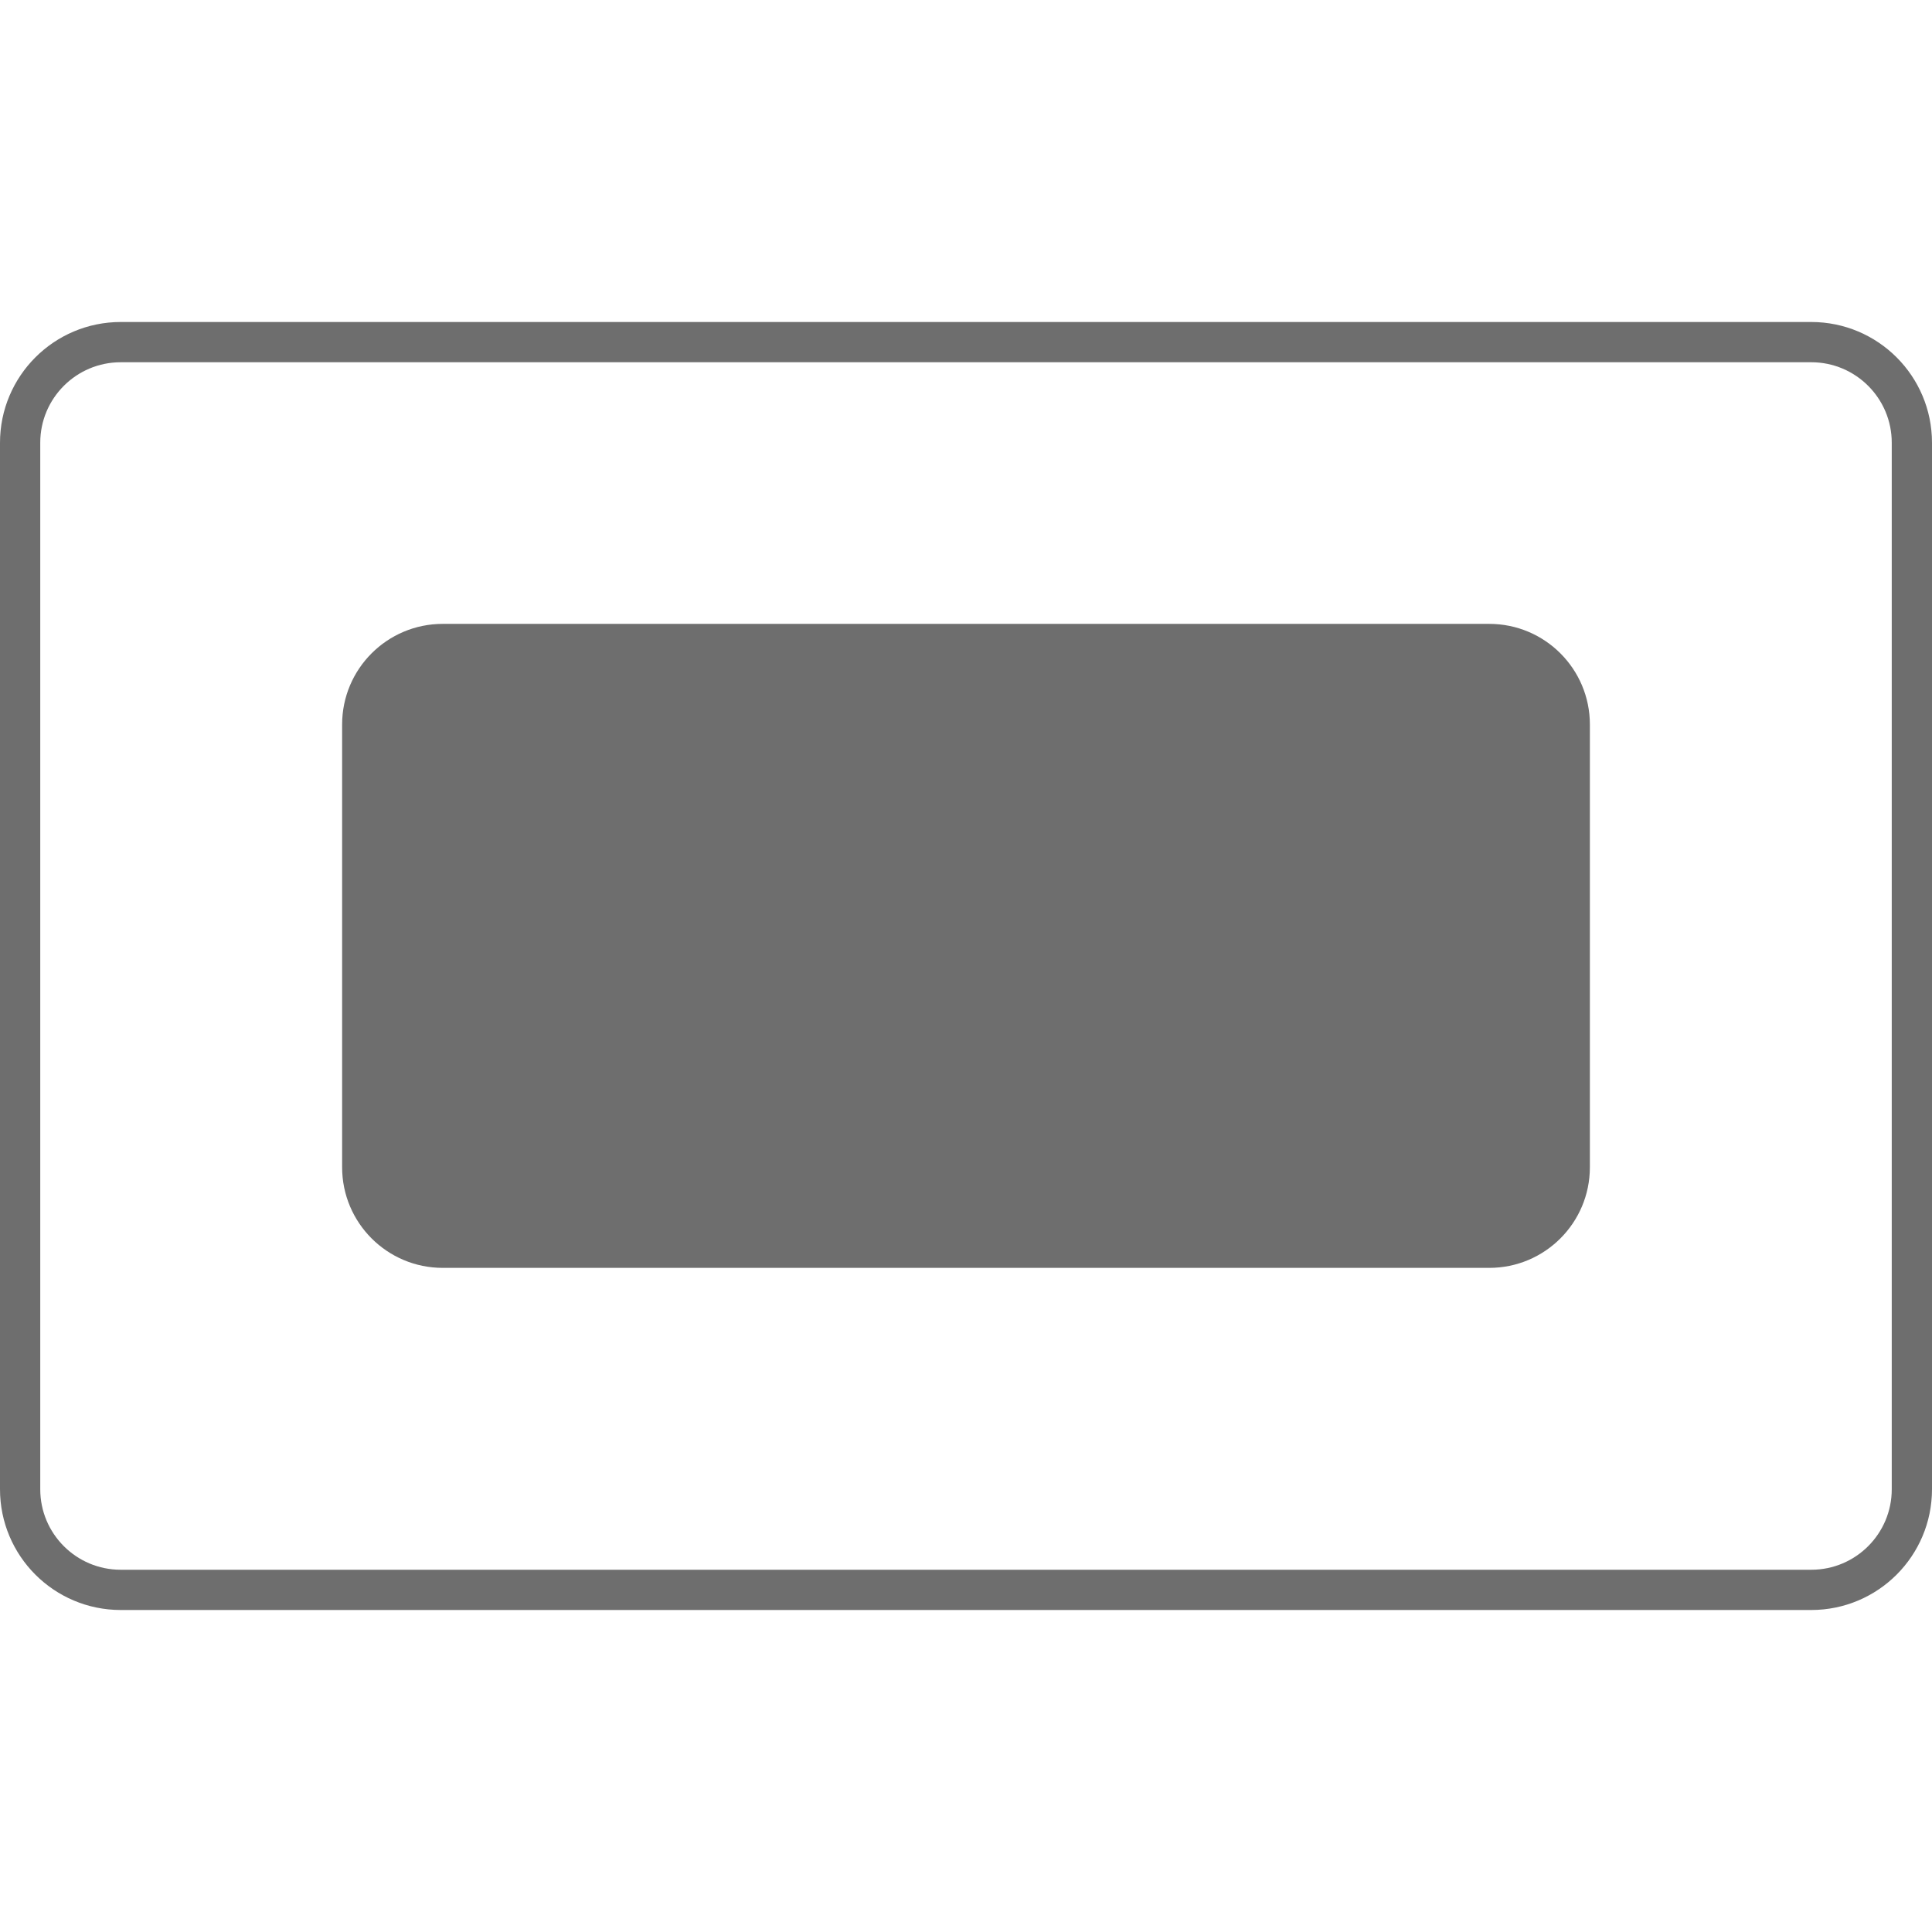
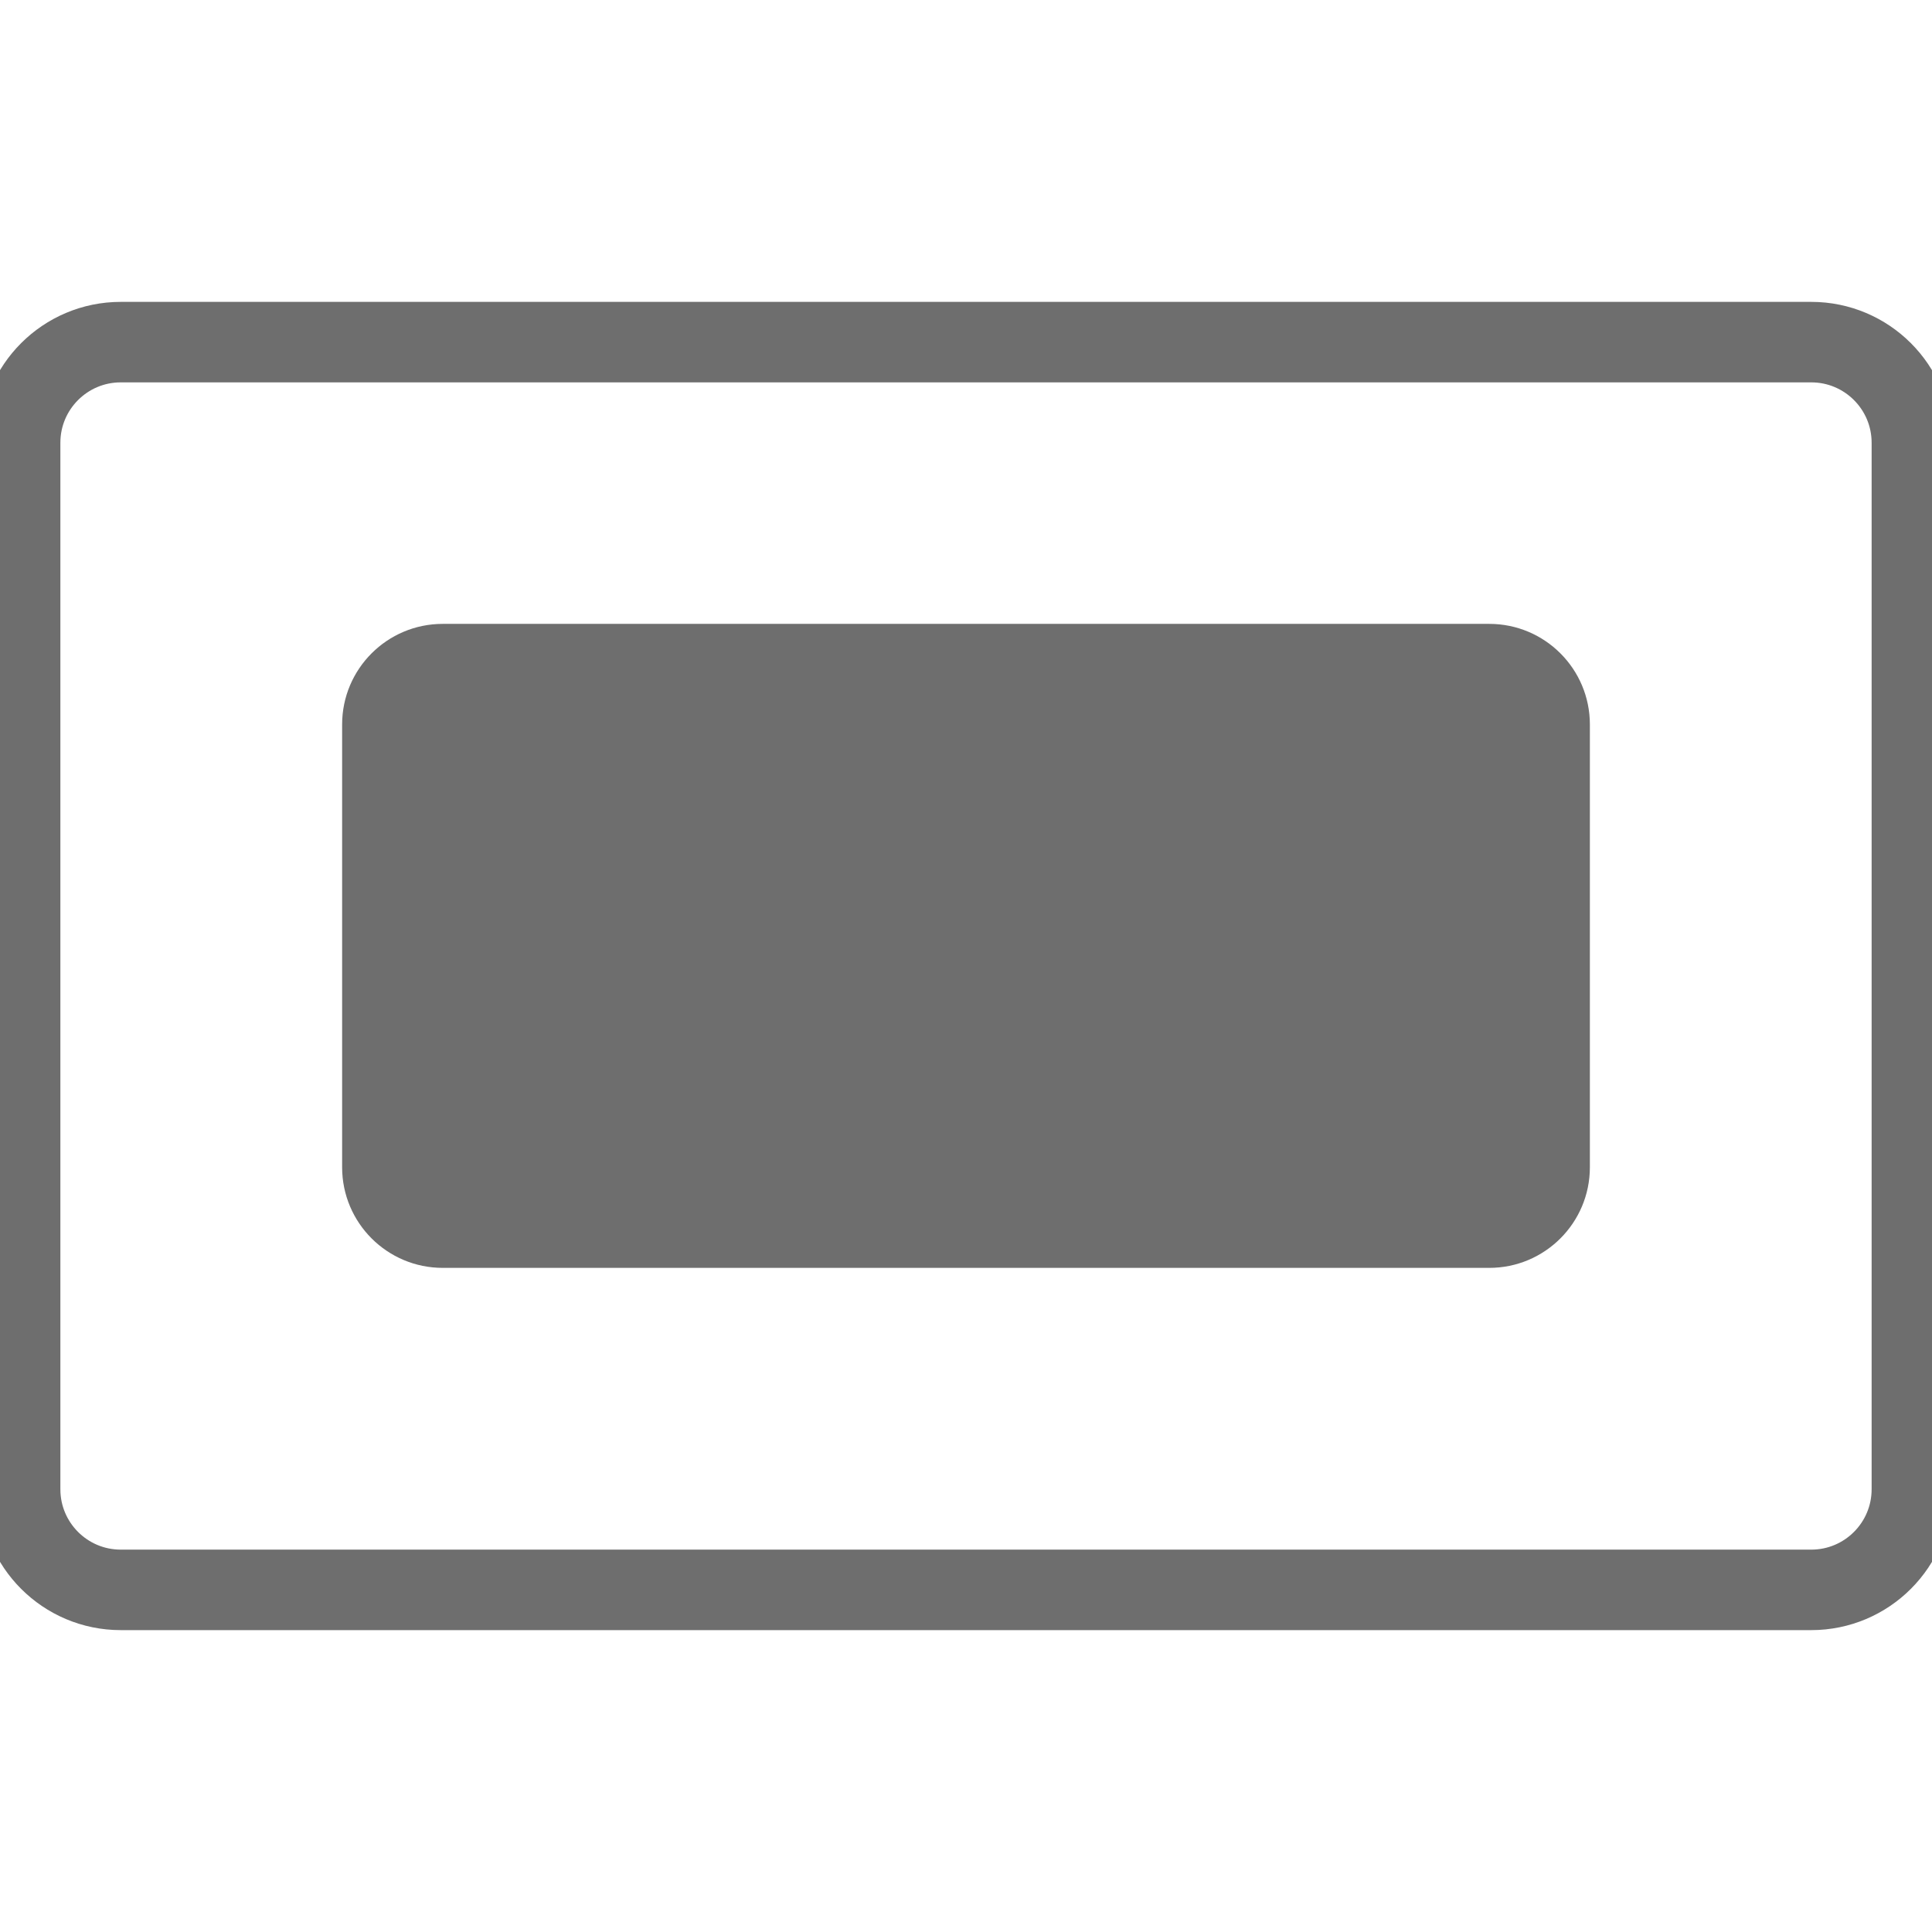
<svg xmlns="http://www.w3.org/2000/svg" version="1.0" width="16" height="16" viewBox="0 0 192 128">
-   <rect id="screen" stroke="#6E6E6E" stroke-width="4" fill="none" x="2" y="2" rx="10" width="188" height="124" />
+   <rect id="screen" stroke="#6E6E6E" stroke-width="8" fill="none" x="2" y="2" rx="10" width="188" height="124" />
  <rect id="center" x="34" y="30" width="124" height="64" rx="10" fill="#6E6E6E" />
</svg>
